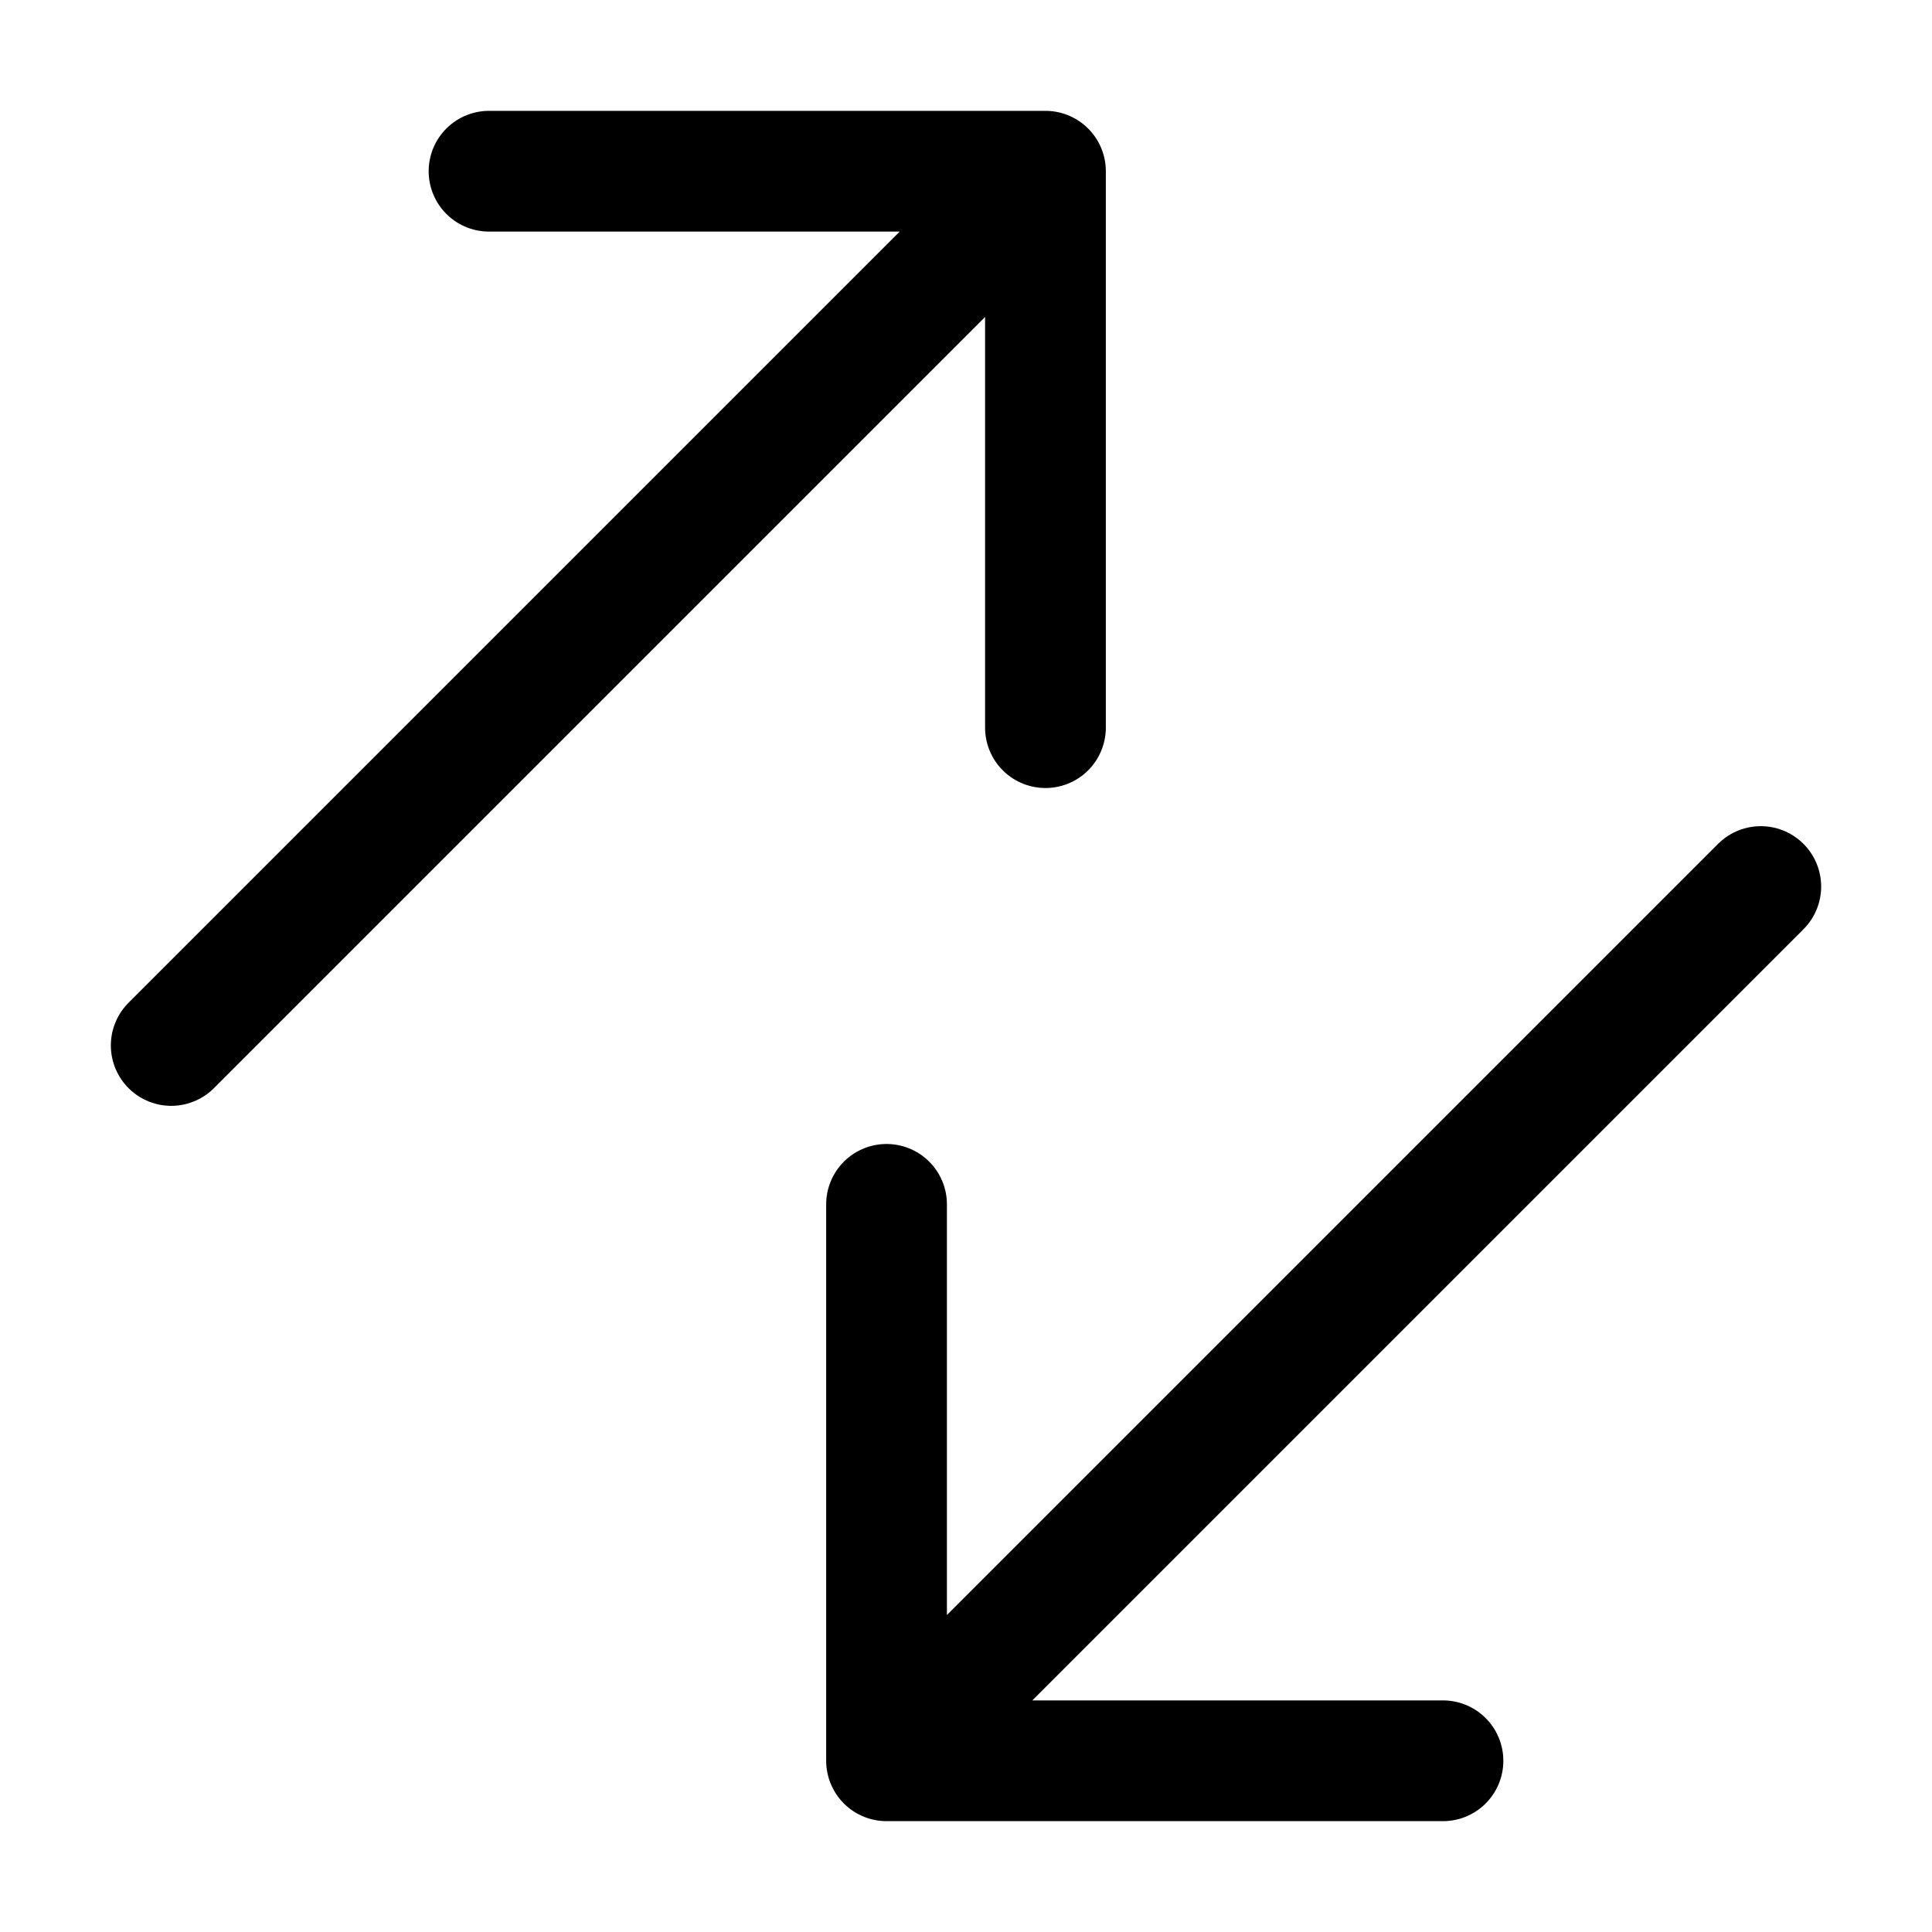
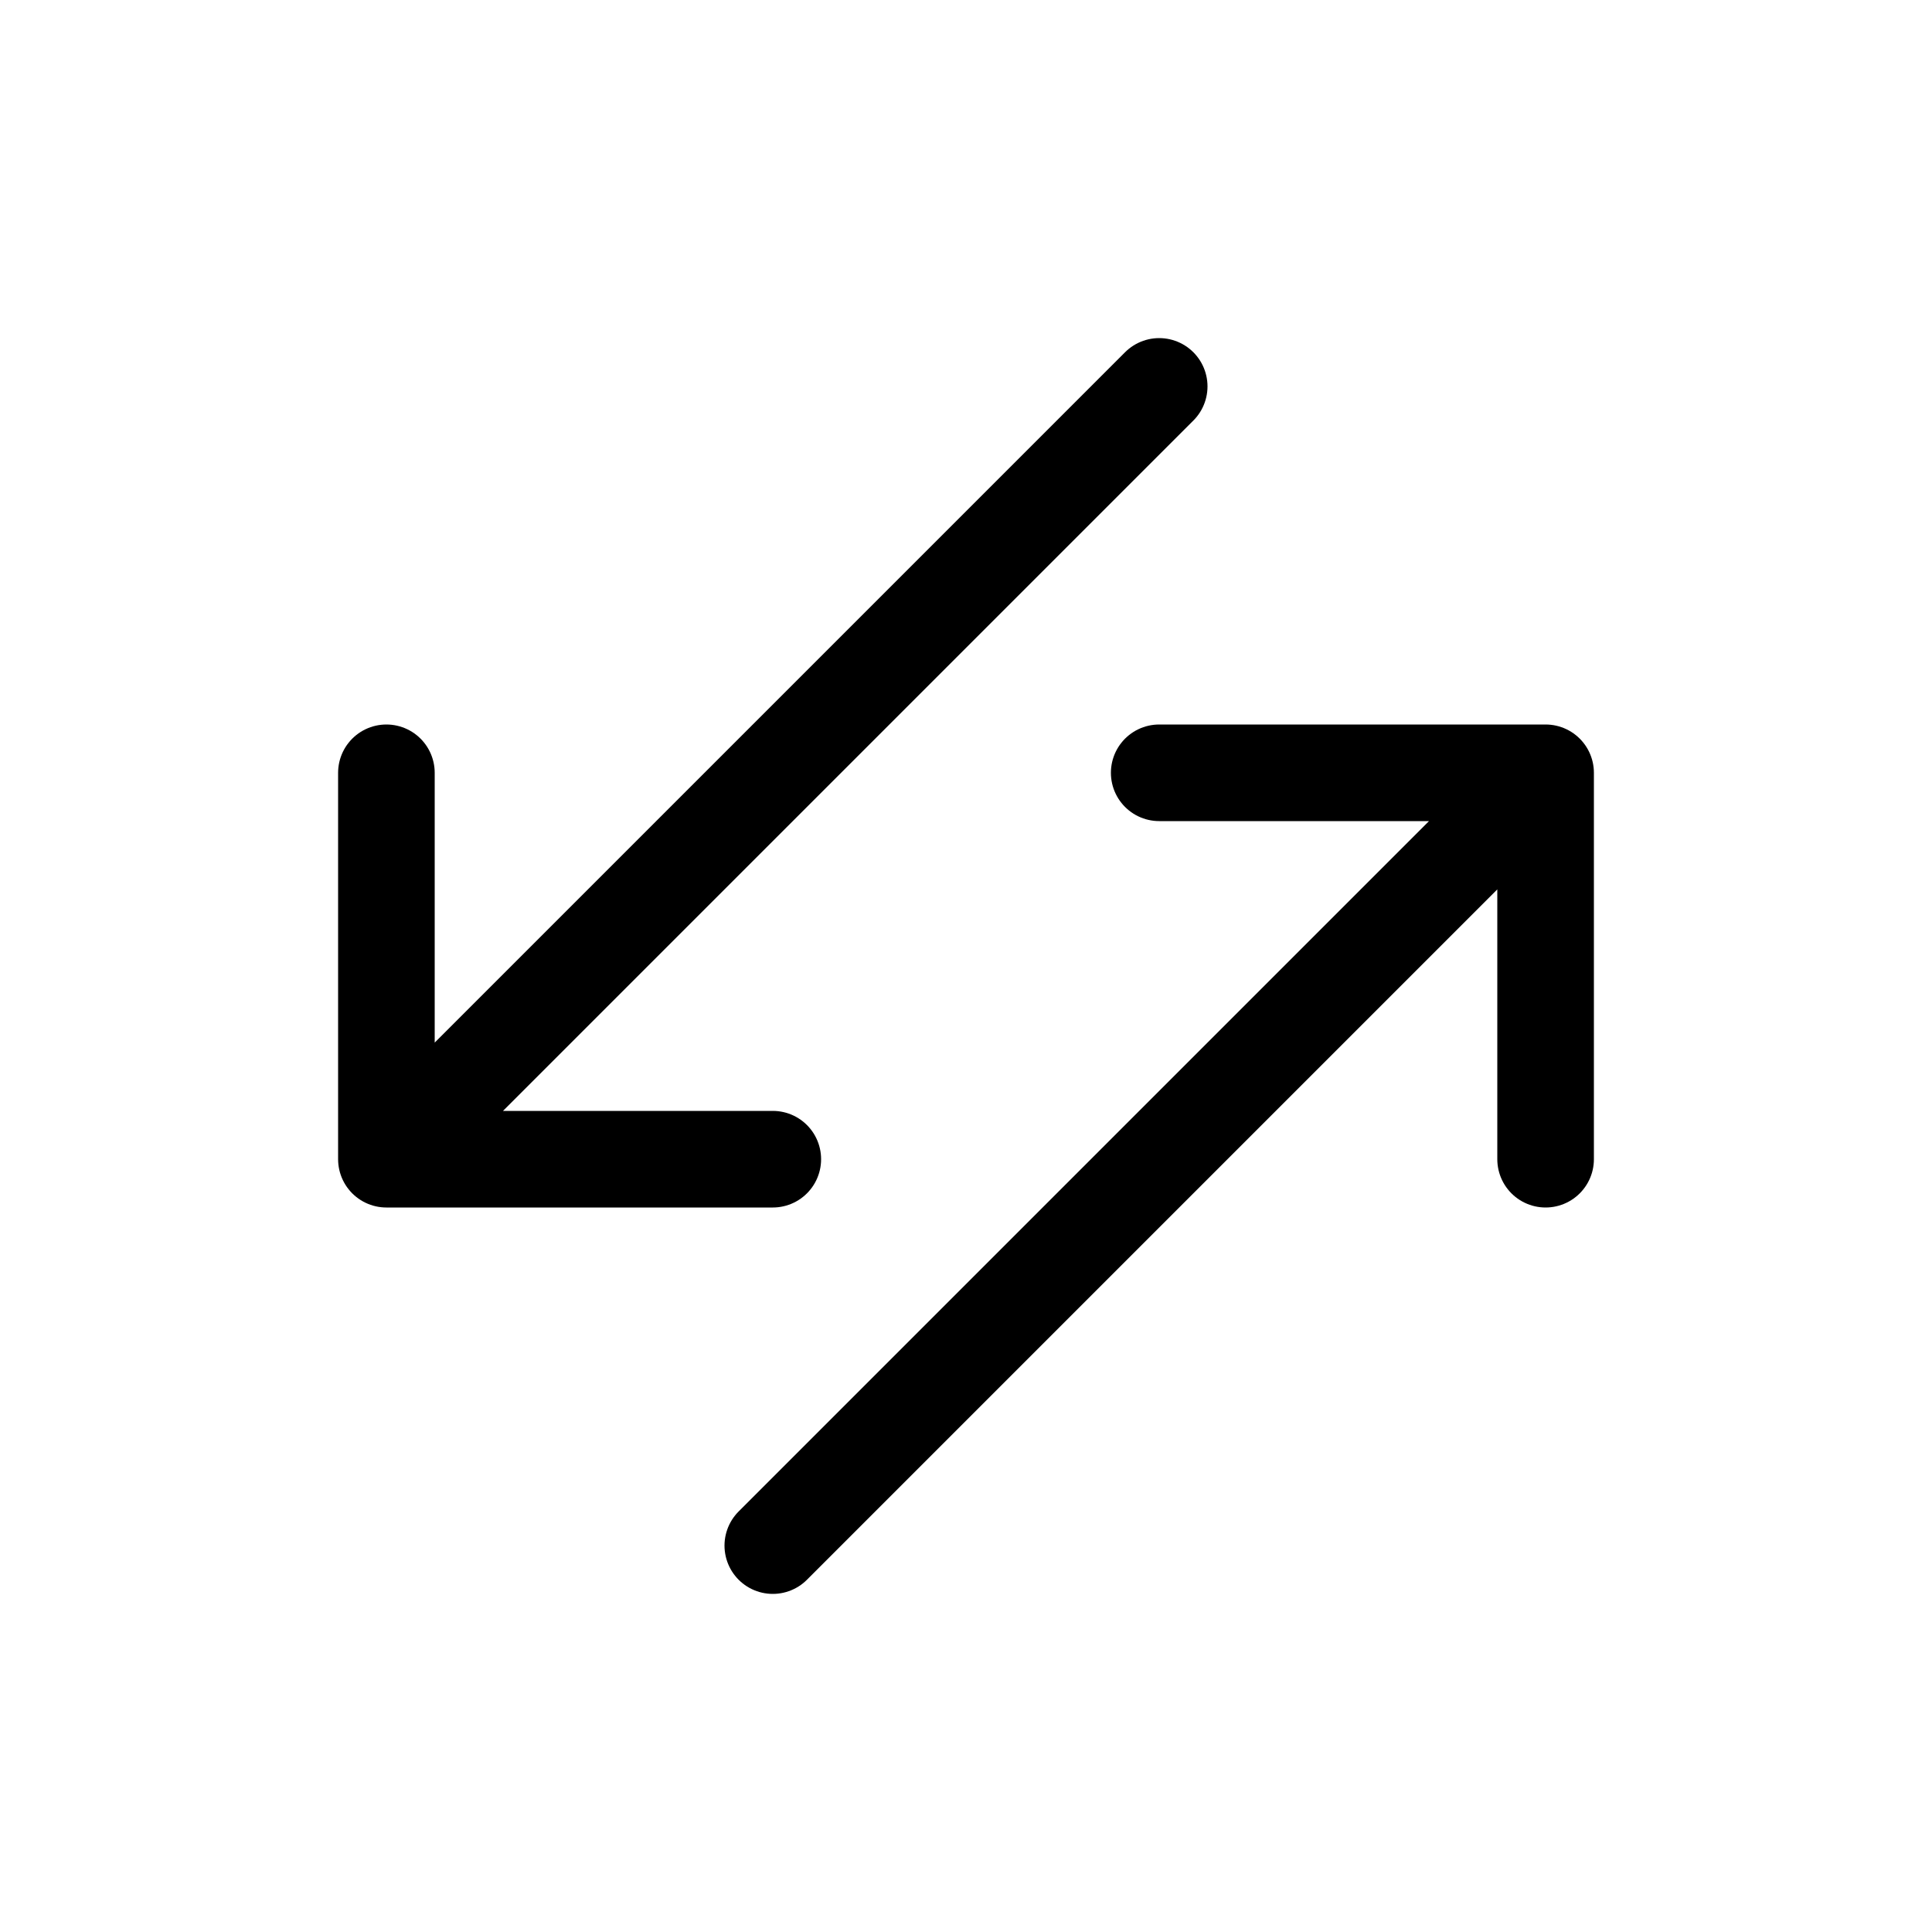
- <svg xmlns="http://www.w3.org/2000/svg" width="16" height="16" viewBox="0 0 16 16" fill="none">
-   <g clip-path="url(#clip0_41_45)">
-     <path d="M1.418 8.658L8.658 1.418M8.658 1.418V6.026M8.658 1.418H4.05M14.582 7.342L7.342 14.582M7.342 14.582H11.95M7.342 14.582V9.974" stroke="currentColor" stroke-linecap="round" stroke-linejoin="round" />
-   </g>
+ <svg xmlns="http://www.w3.org/2000/svg" width="20" height="20" viewBox="0 0 20 20" fill="none">
+   <path d="M12 4L4 12M4 12V8M4 12H8M8 16L16 8M16 8V12M16 8L12 8" stroke="currentColor" stroke-linecap="round" stroke-linejoin="round" />
</svg>
